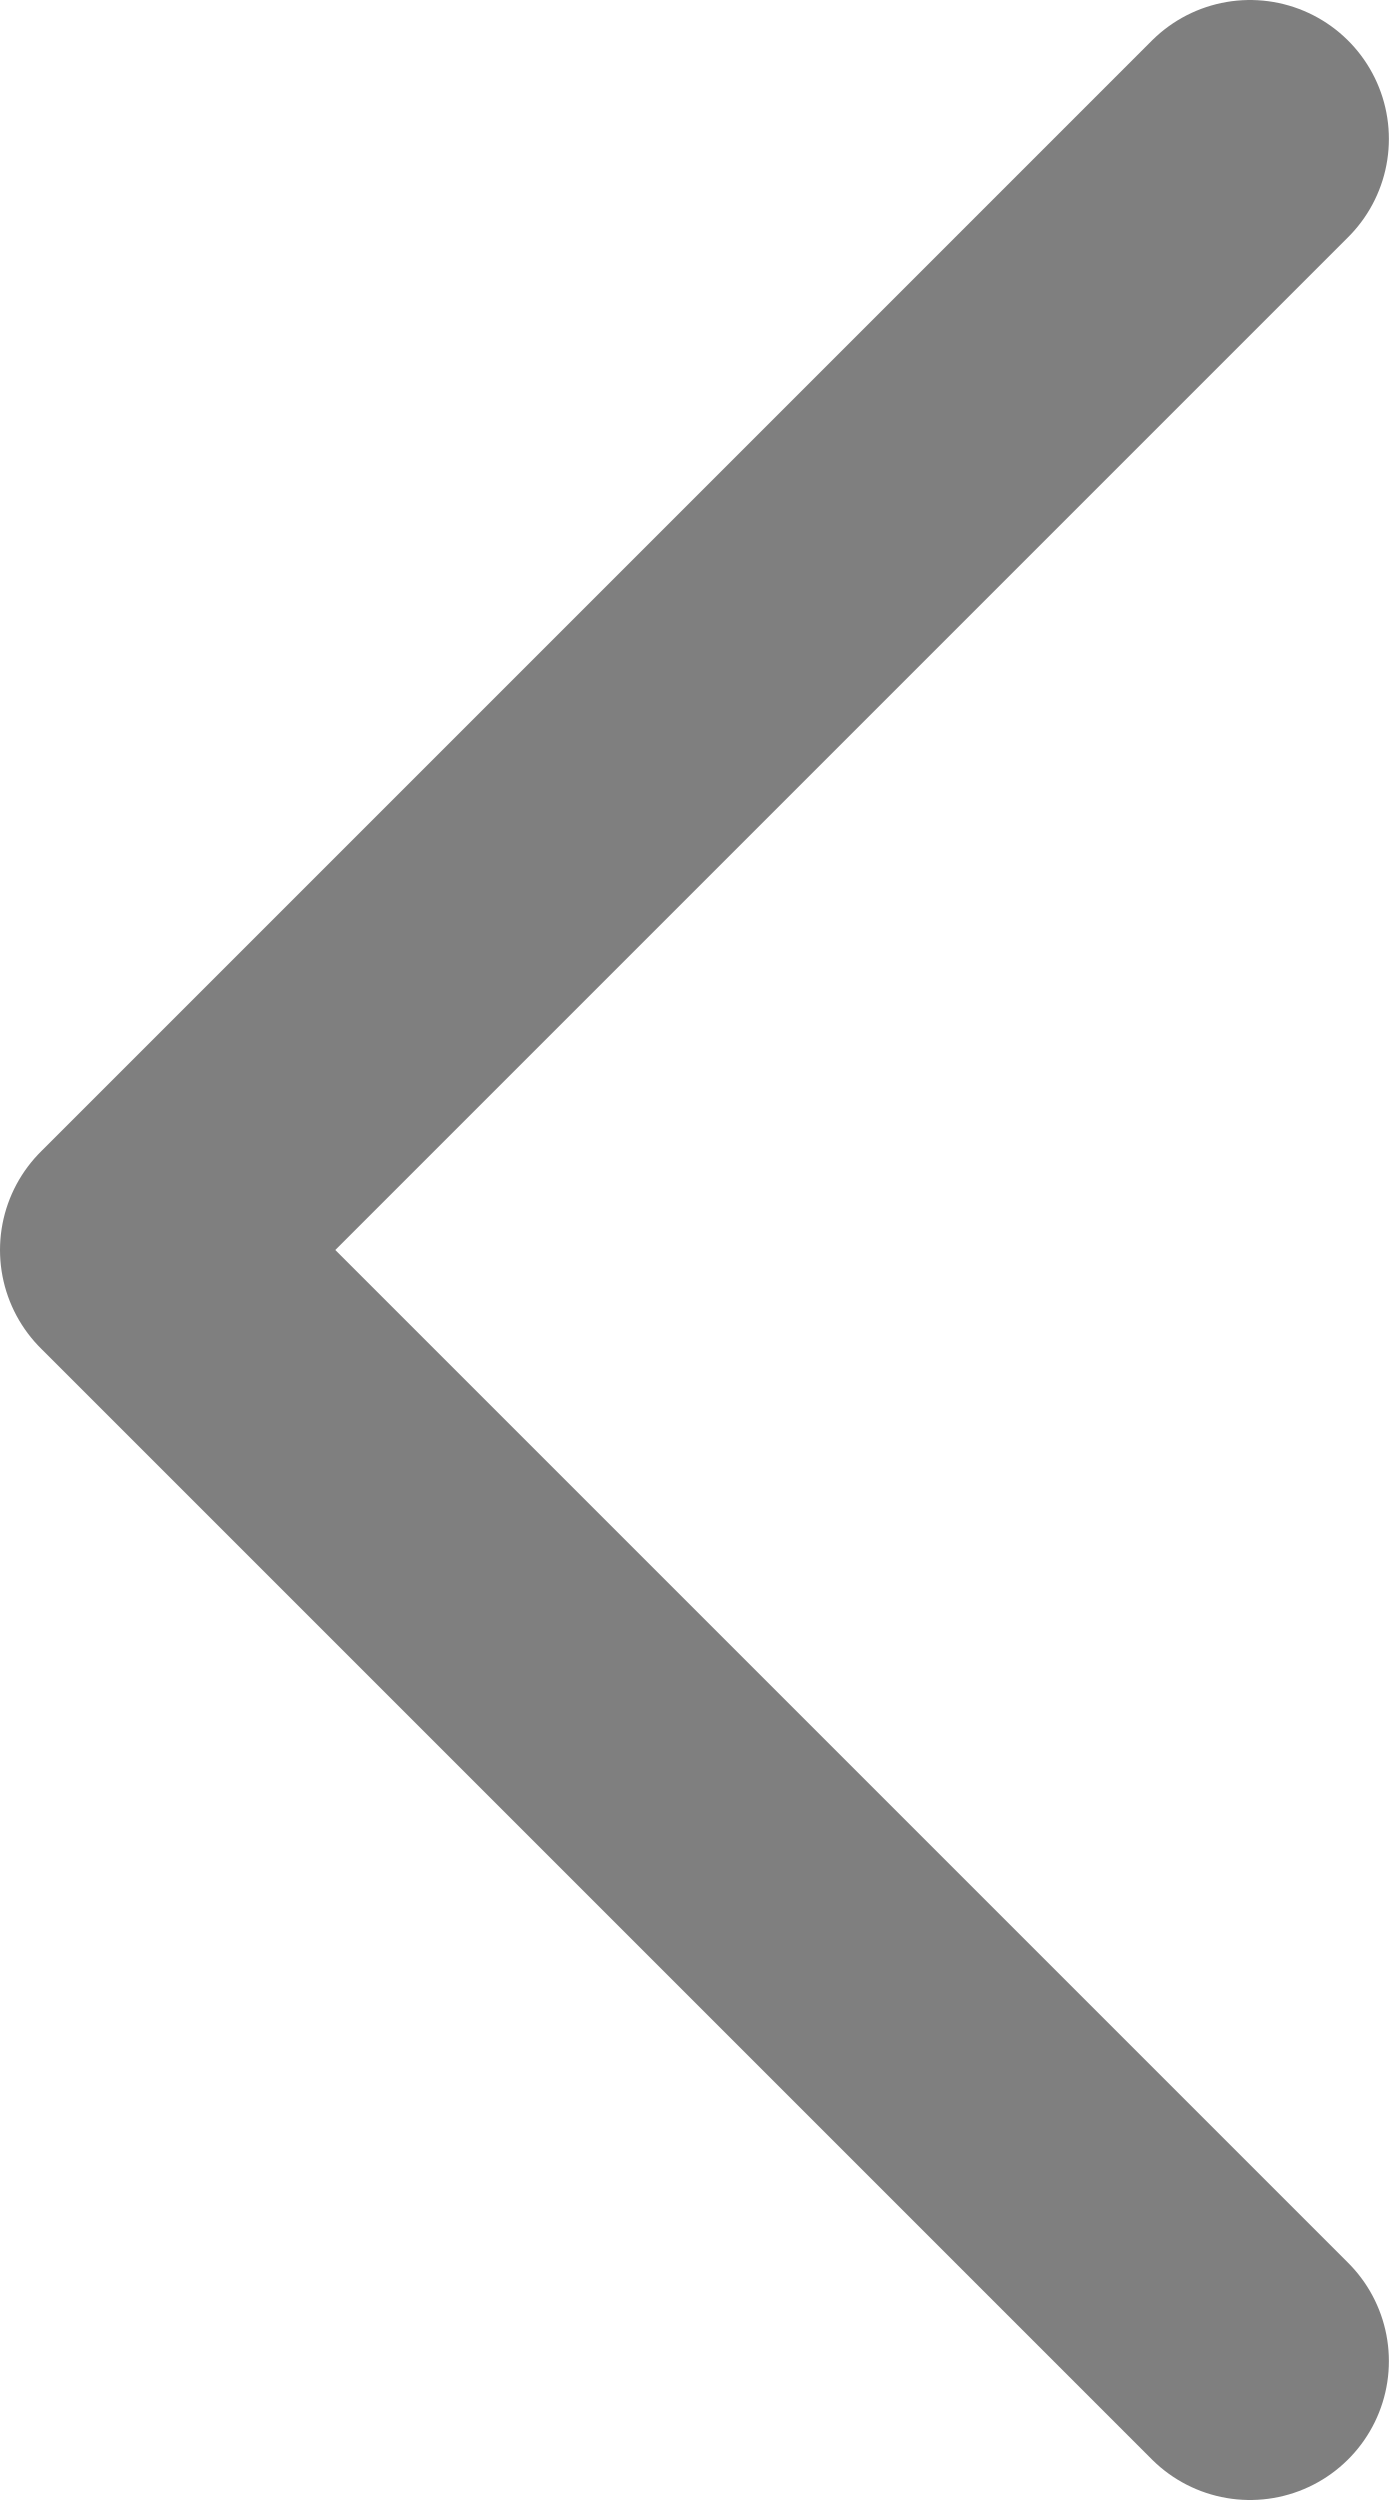
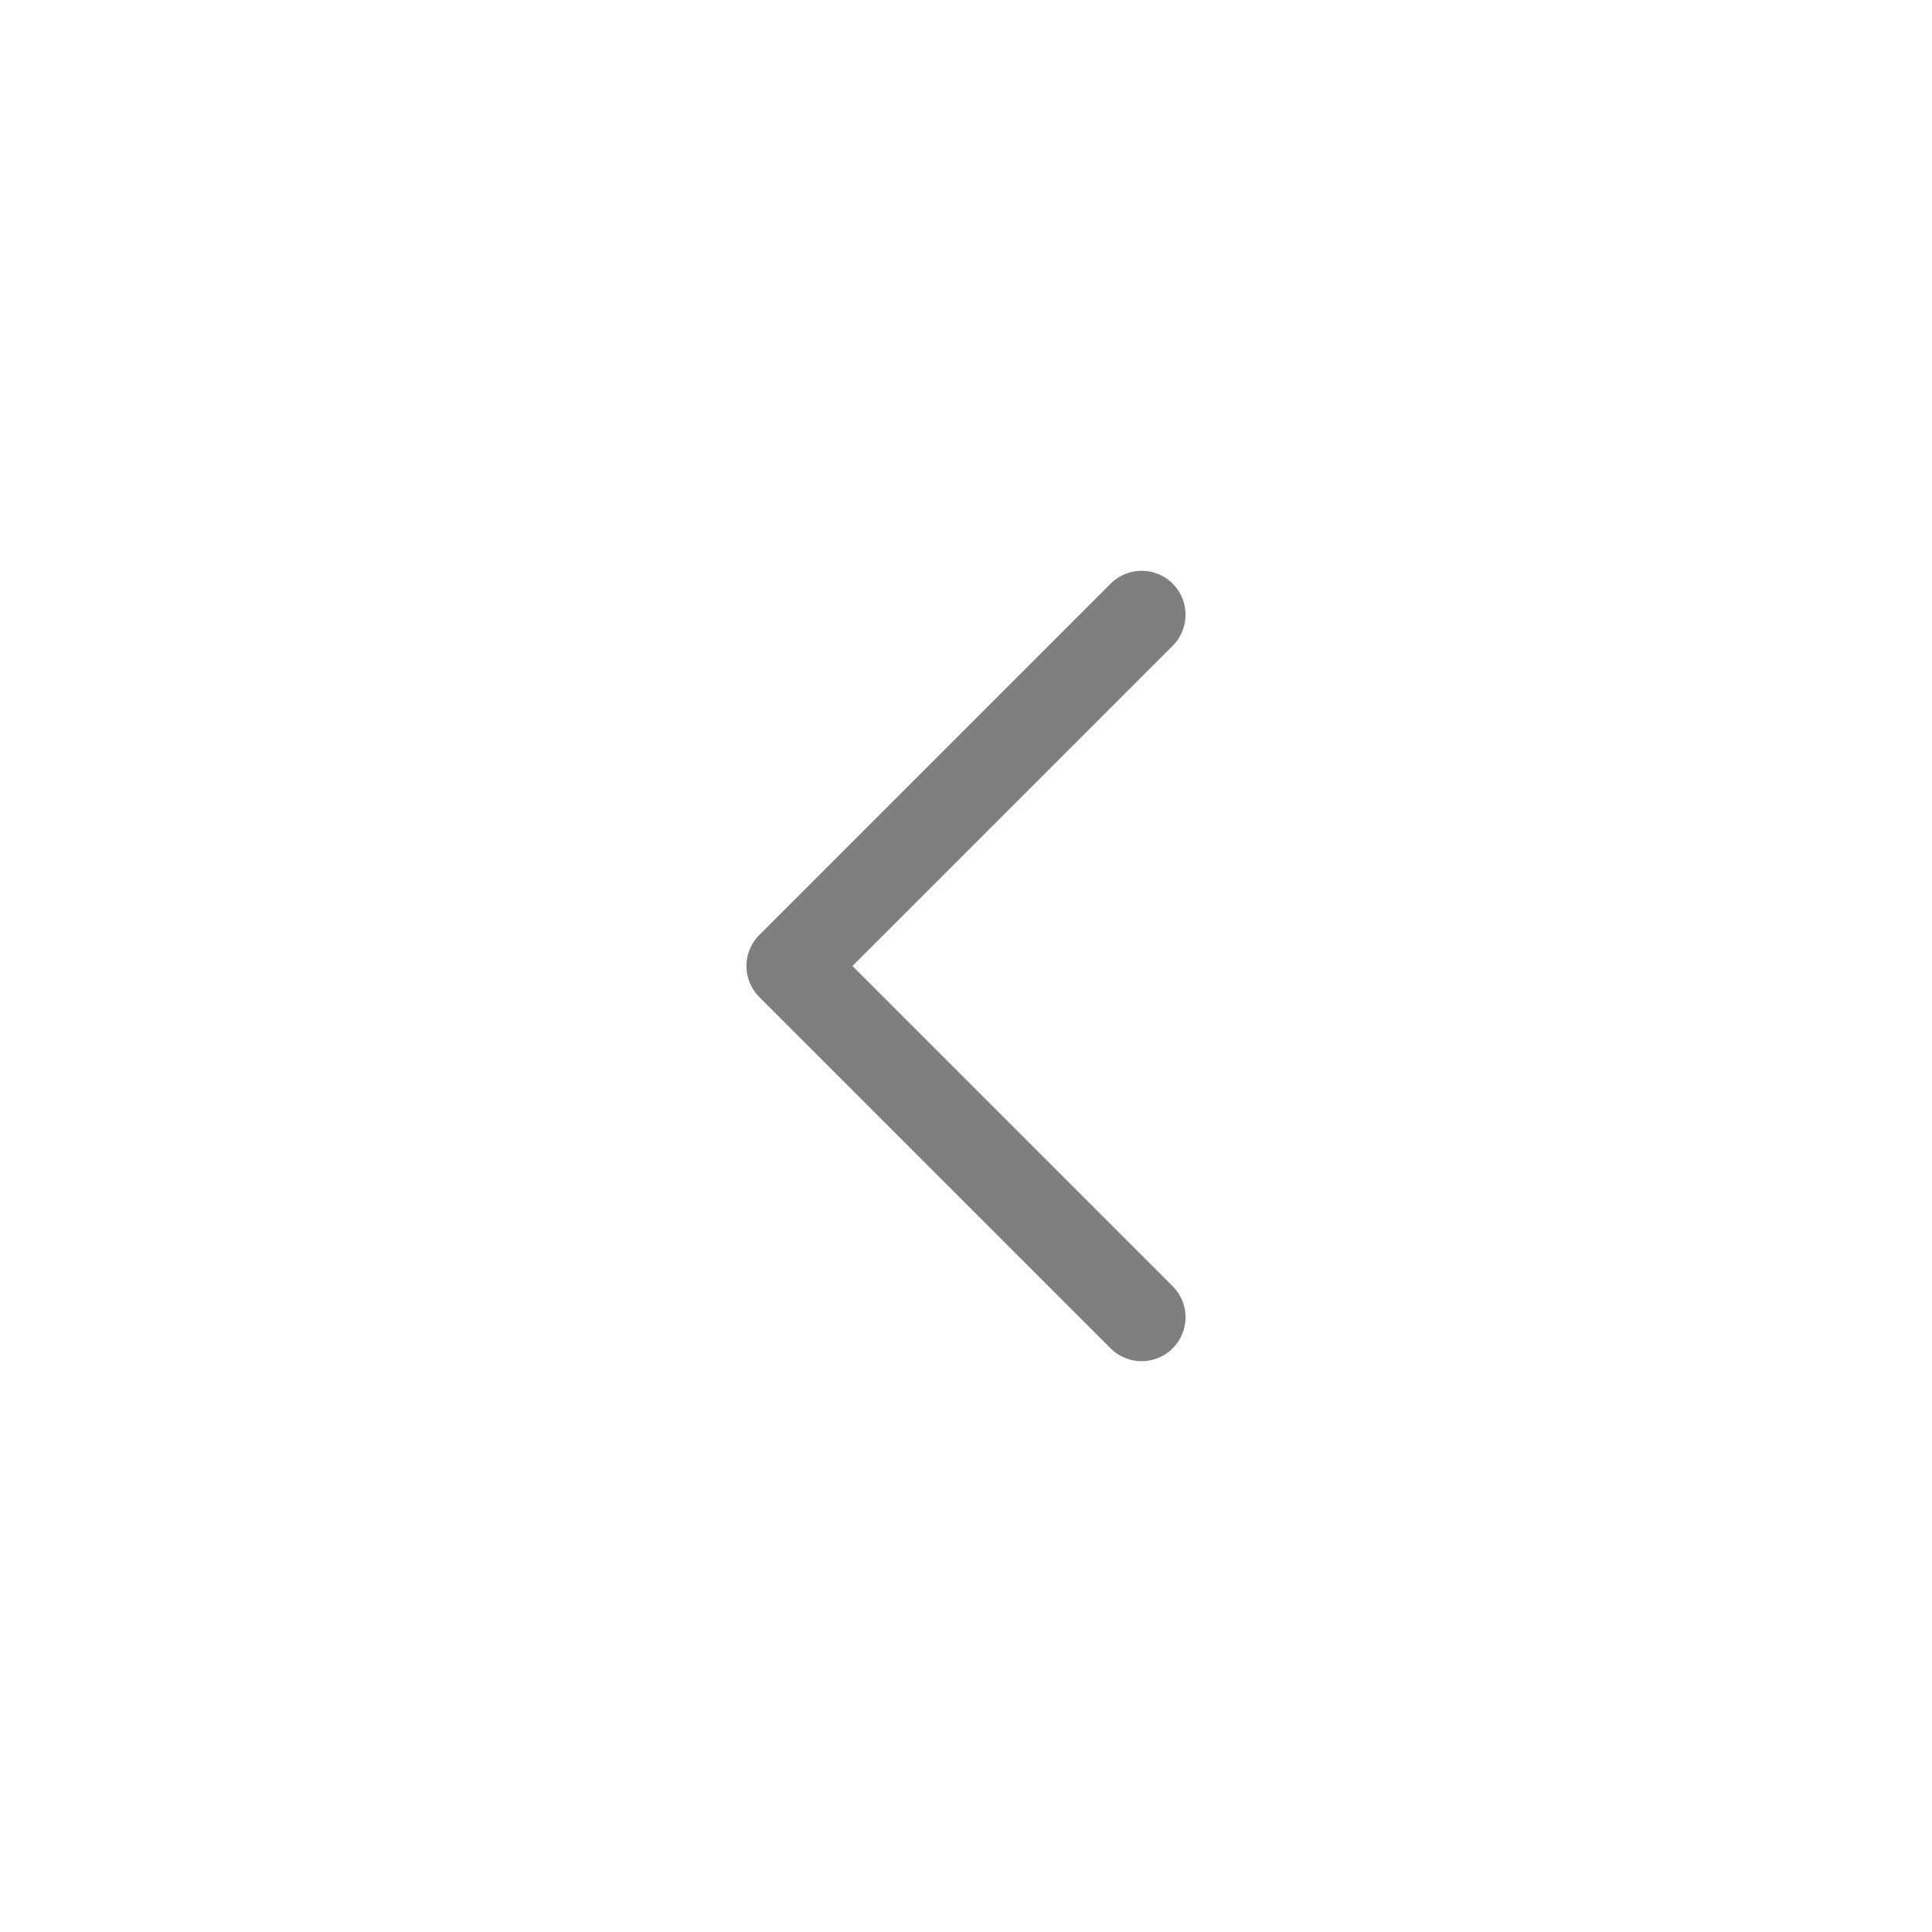
- <svg xmlns="http://www.w3.org/2000/svg" width="10" height="18" viewBox="0 0 10 18" fill="none">
-   <path d="M9 1L1 9L9 17" stroke="#7F7F7F" stroke-width="2" stroke-linecap="round" stroke-linejoin="round" />
+ <svg xmlns="http://www.w3.org/2000/svg" width="44" height="44" viewBox="0 0 44 44" fill="none">
+   <path d="M26 14L18 22L26 30" stroke="#7F7F7F" stroke-width="2" stroke-linecap="round" stroke-linejoin="round" />
</svg>
